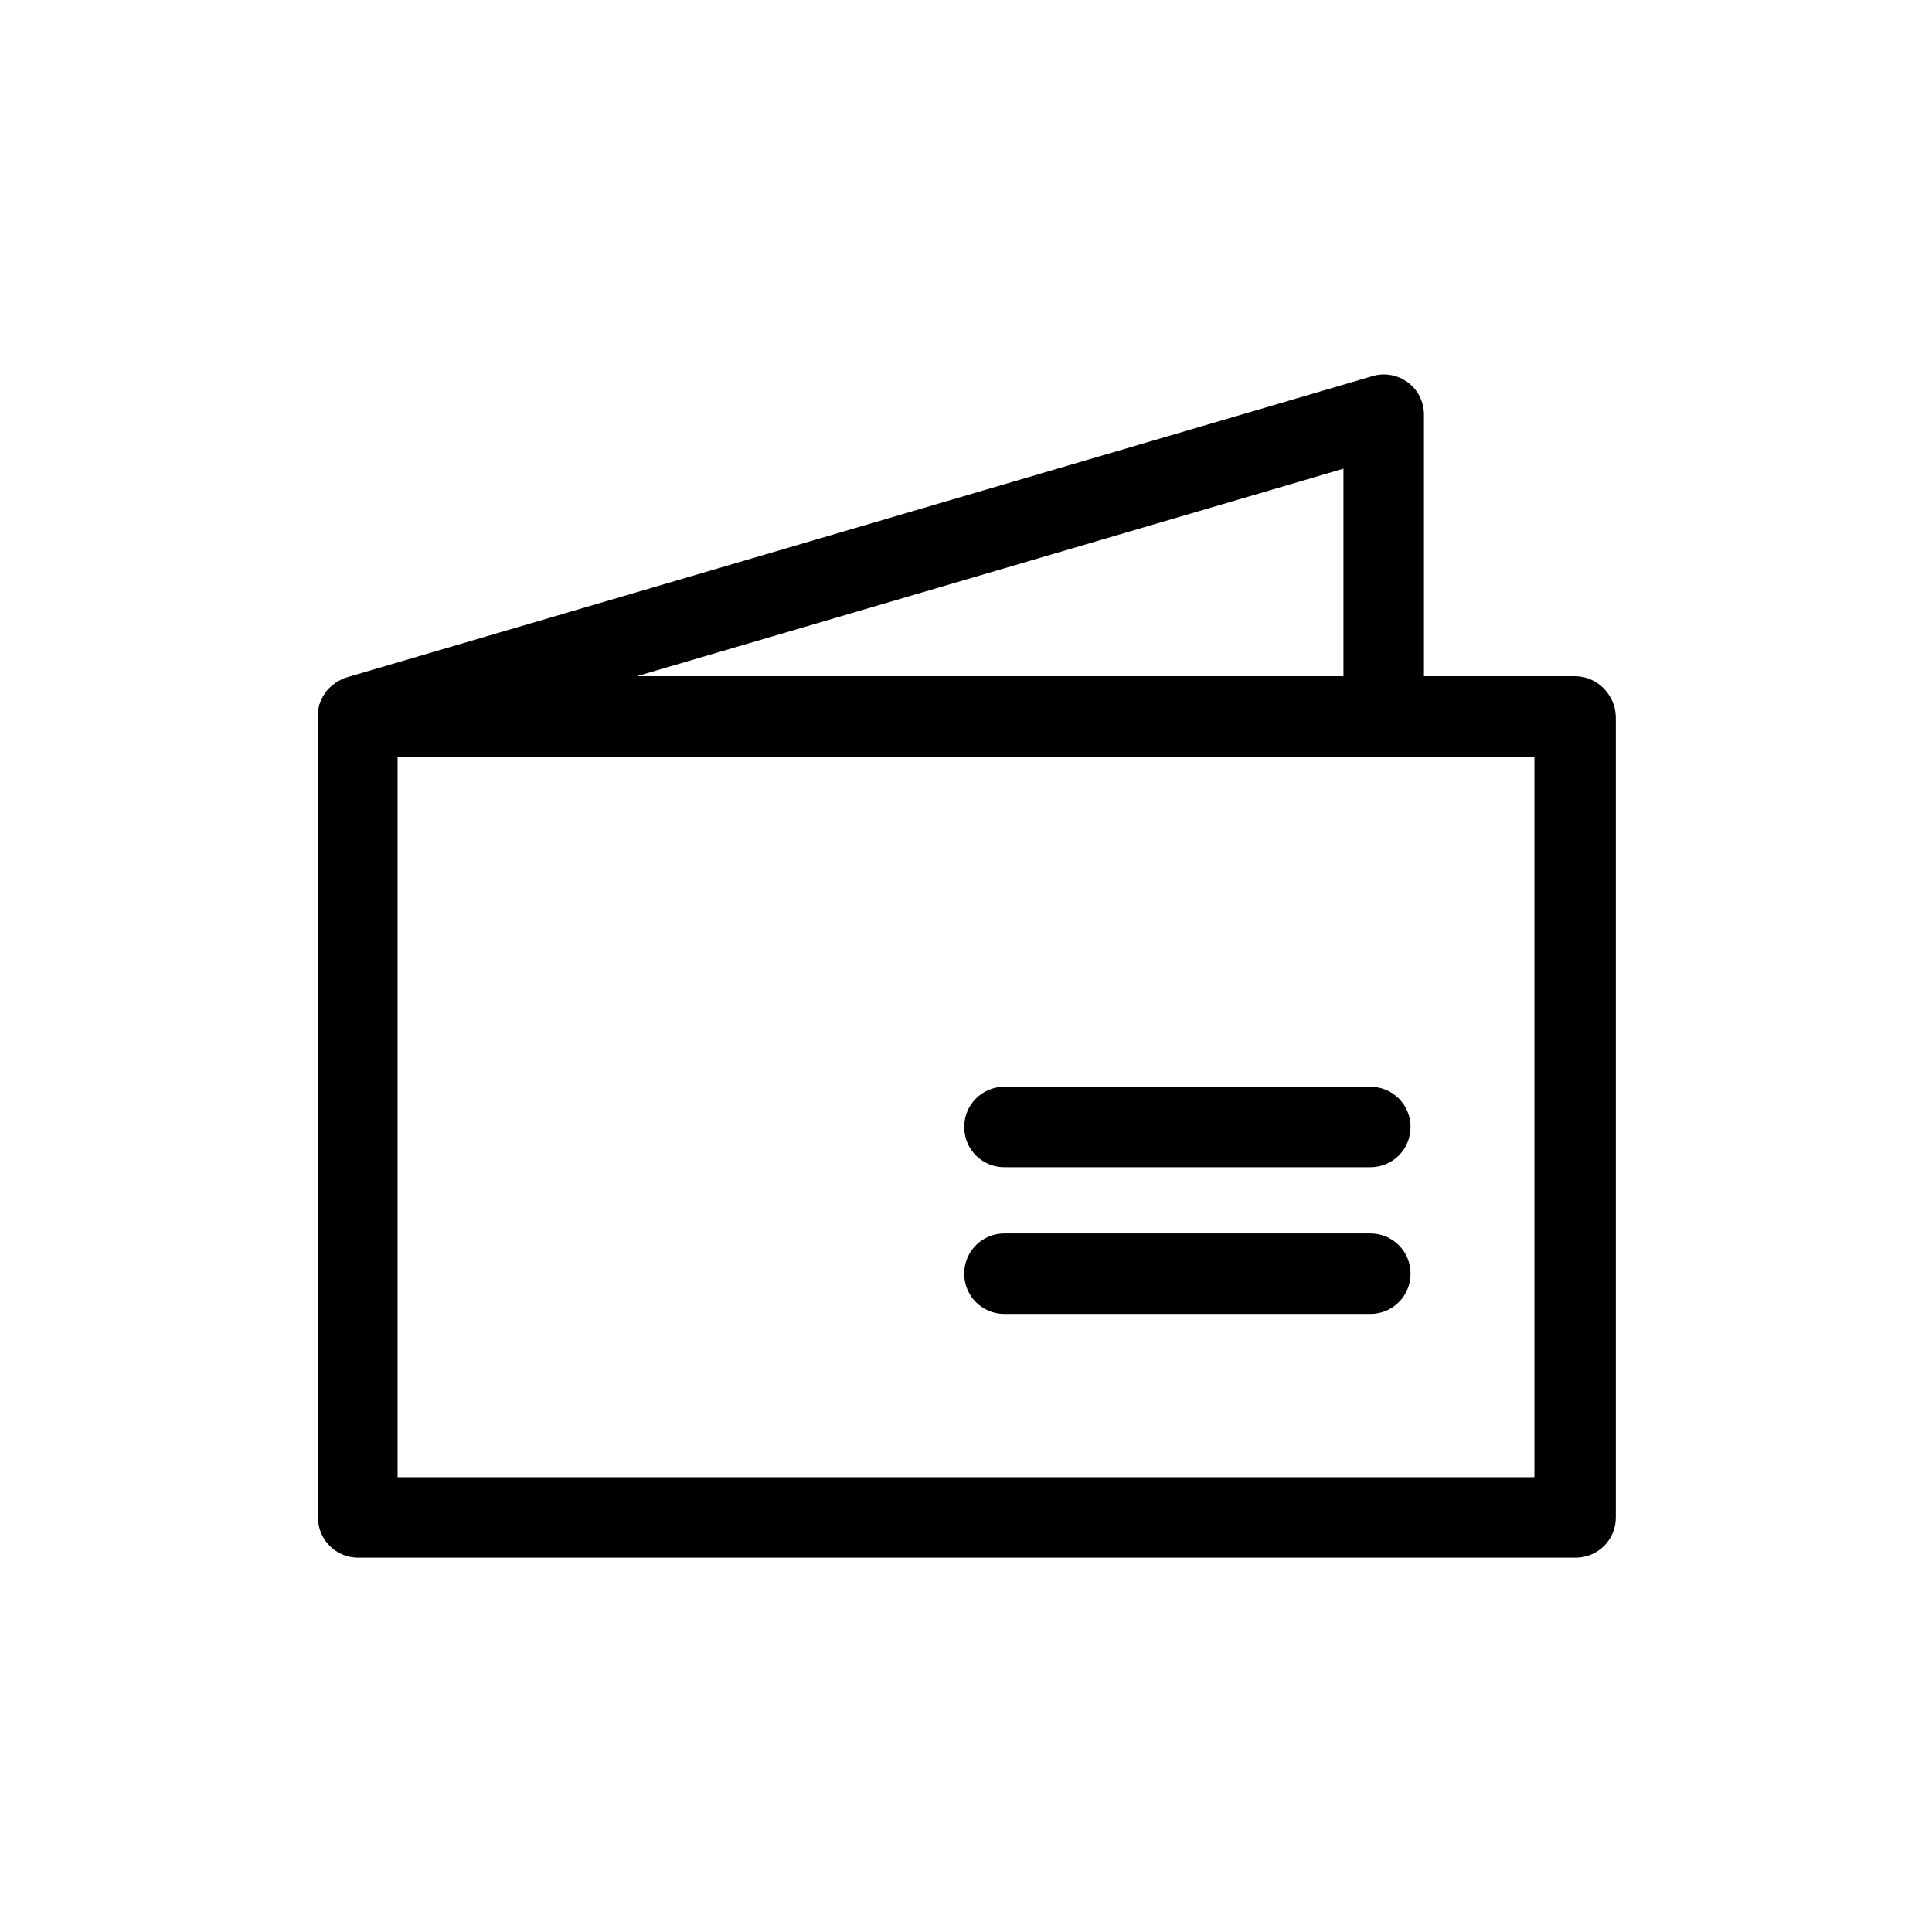
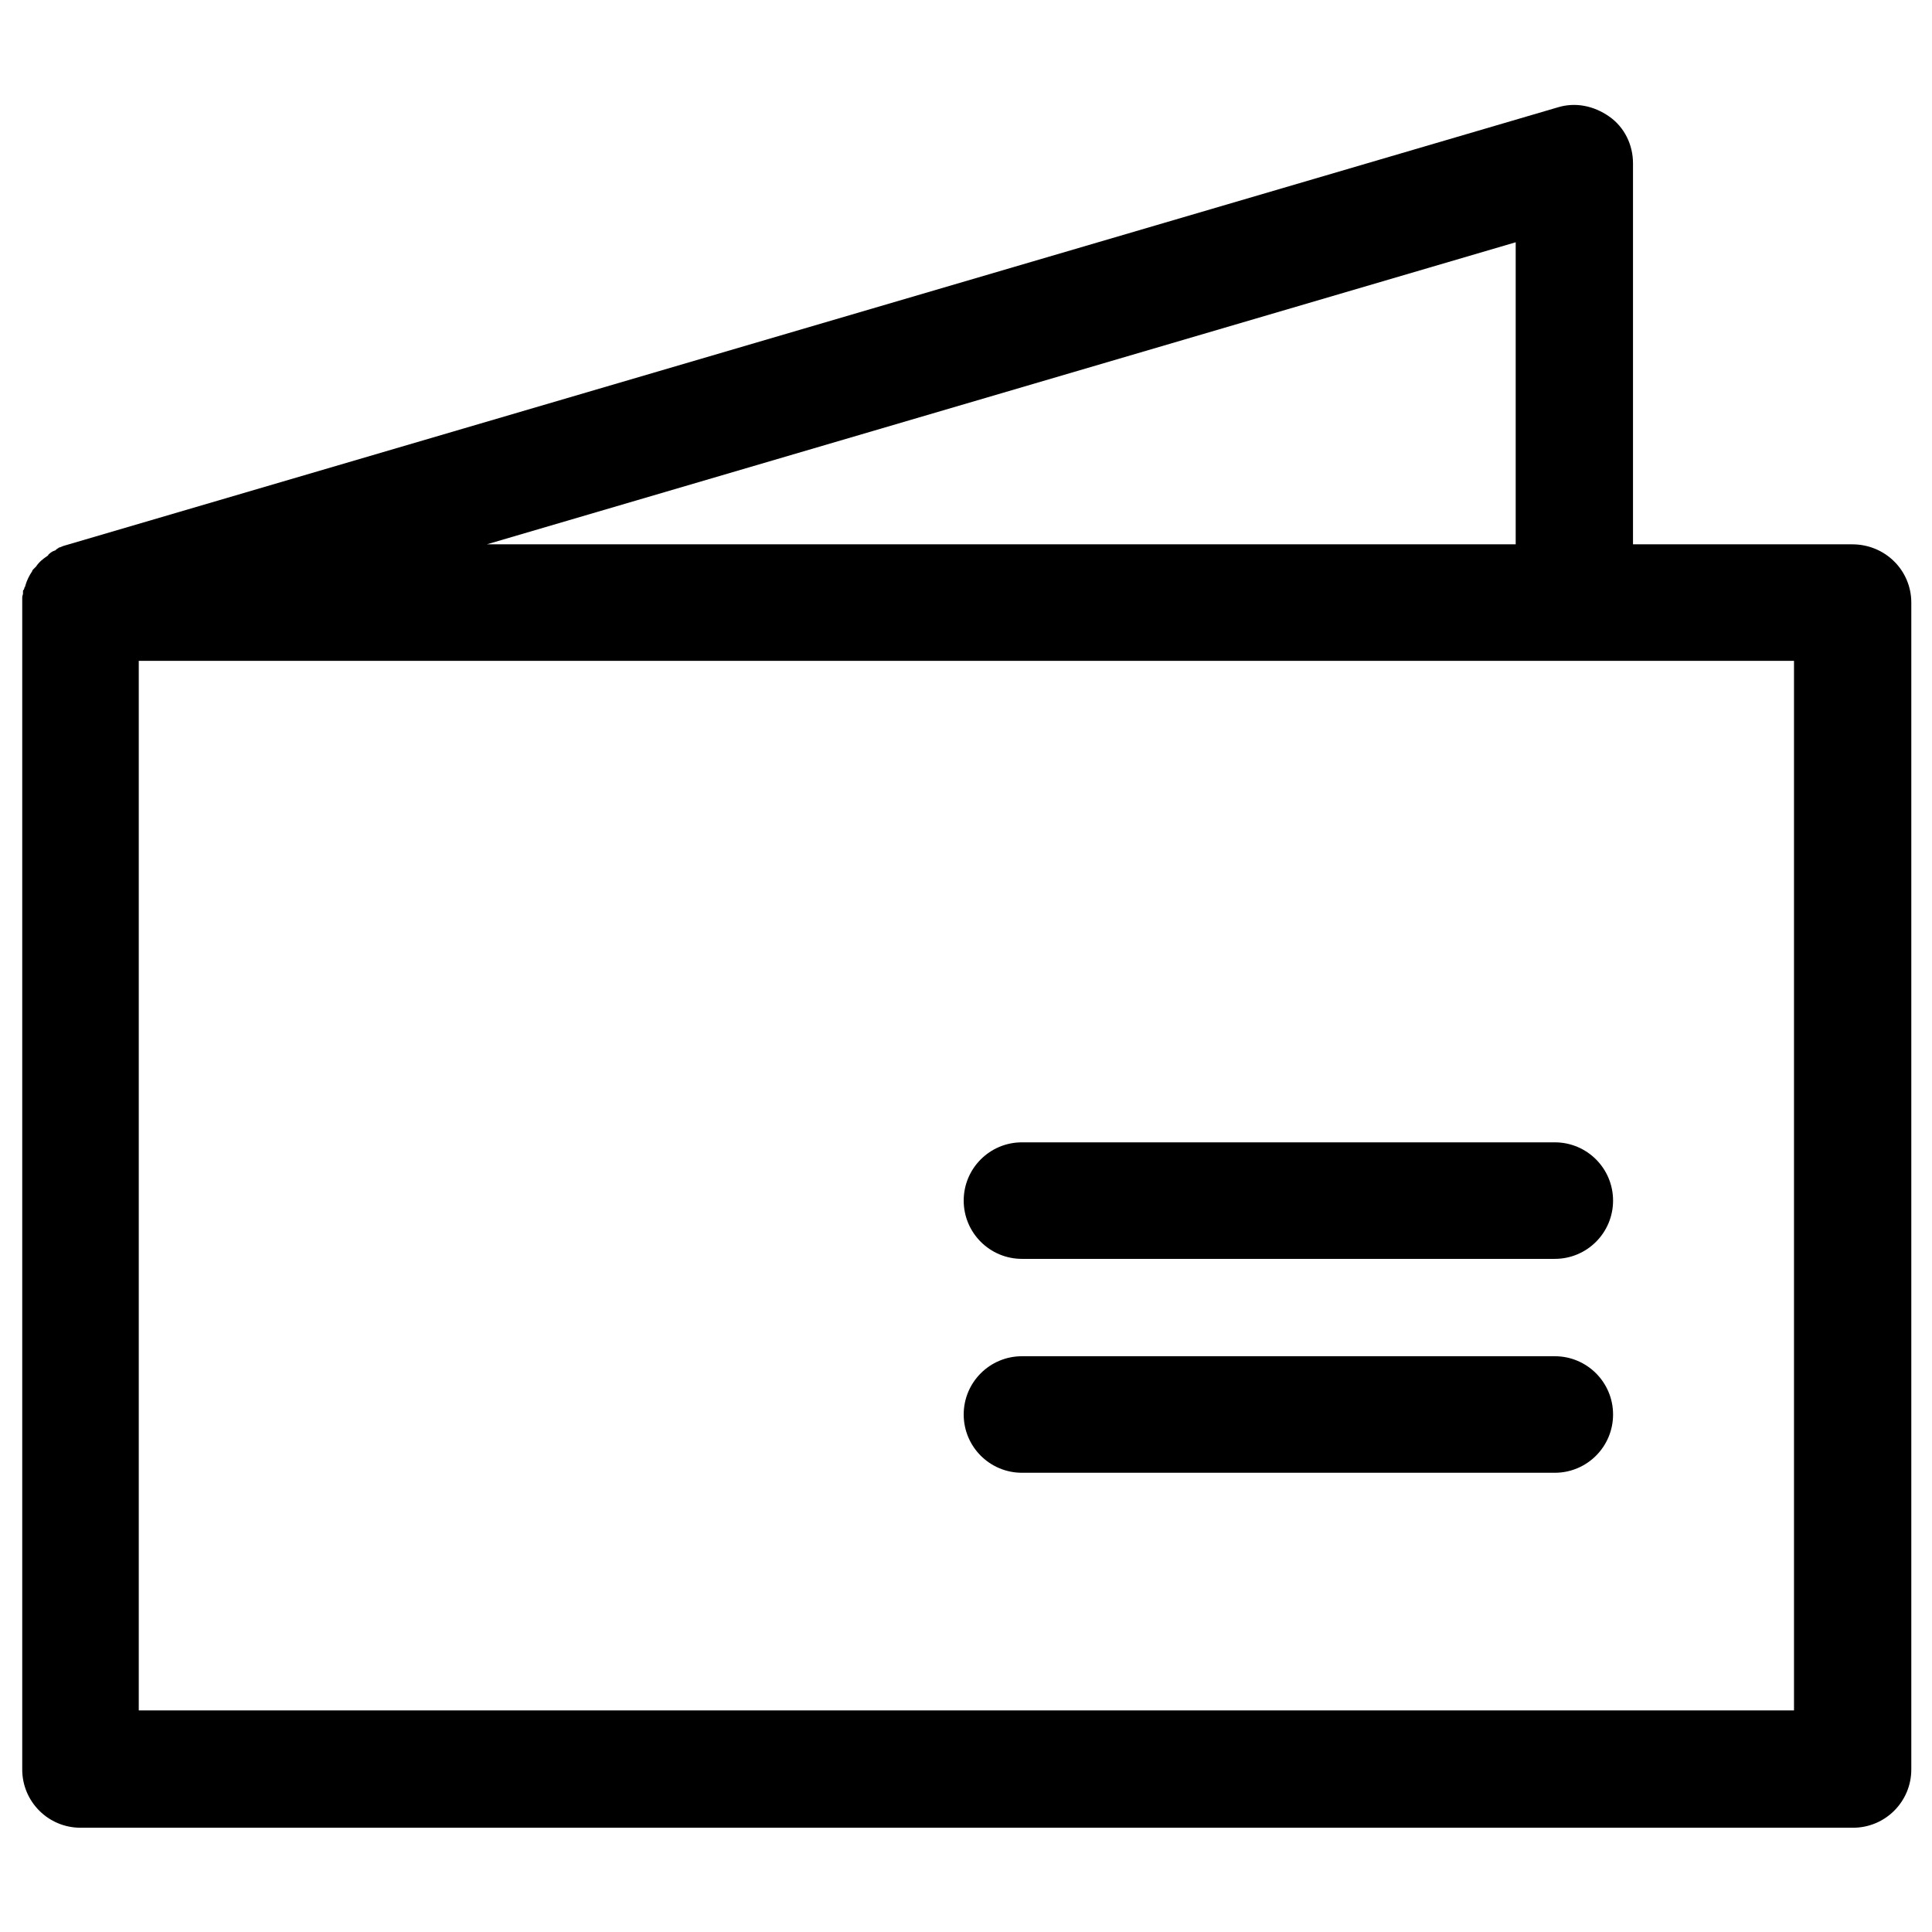
- <svg xmlns="http://www.w3.org/2000/svg" version="1.1" id="Layer_1" x="0px" y="0px" viewBox="0 0 432 432" style="enable-background:new 0 0 432 432;" xml:space="preserve">
+ <svg xmlns="http://www.w3.org/2000/svg" version="1.1" id="Layer_1" x="0px" y="0px" viewBox="0 0 252 252" style="enable-background:new 0 0 252 252;" xml:space="preserve">
  <g>
-     <path d="M352.1,151.2h-33.7V92.7c0-2.8-1.3-5.5-3.6-7.2c-2.3-1.7-5.2-2.2-7.9-1.4L77.4,151.5c0,0,0,0,0,0c-0.2,0.1-0.4,0.1-0.6,0.2   c-0.1,0-0.1,0-0.2,0.1c-0.2,0.1-0.4,0.2-0.5,0.3c-0.1,0-0.2,0.1-0.3,0.1c-0.1,0.1-0.2,0.1-0.4,0.2c-0.1,0.1-0.3,0.2-0.4,0.3   c0,0-0.1,0.1-0.1,0.1c-0.7,0.5-1.3,1-1.8,1.6c-0.1,0.1-0.2,0.2-0.3,0.4c-0.1,0.1-0.2,0.2-0.2,0.3c-0.5,0.7-0.8,1.4-1.1,2.2   c0,0.1,0,0.1-0.1,0.2c0,0.1-0.1,0.3-0.1,0.5c0,0.1-0.1,0.3-0.1,0.4c0,0.1,0,0.2,0,0.3c0,0.2-0.1,0.4-0.1,0.6c0,0.1,0,0.1,0,0.2   c0,0.2,0,0.5,0,0.7c0,0,0,0,0,0v179.1c0,5,4,9,9,9h272.2c5,0,9-4,9-9V160.2C361.1,155.2,357.1,151.2,352.1,151.2z M300.4,151.2   h-158l158-46.4V151.2z M343.1,330.3H88.9V169.2h254.2V330.3z" />
-     <path d="M224.6,293.8h81.8c5,0,9-4,9-9s-4-9-9-9h-81.8c-5,0-9,4-9,9S219.6,293.8,224.6,293.8z" />
-     <path d="M224.6,261h81.8c5,0,9-4,9-9s-4-9-9-9h-81.8c-5,0-9,4-9,9S219.6,261,224.6,261z" />
+     <path d="M241.6,71H213V21.3c0-2.4-1.1-4.7-3.1-6.1c-2-1.4-4.4-1.9-6.7-1.2L8.3,71.2l0,0c-0.2,0.1-0.3,0.1-0.5,0.2   c-0.1,0-0.1,0-0.2,0.1c-0.2,0.1-0.3,0.2-0.4,0.3c-0.1,0-0.2,0.1-0.3,0.1c-0.1,0.1-0.2,0.1-0.3,0.2c-0.1,0.1-0.3,0.2-0.3,0.3   l-0.1,0.1c-0.6,0.4-1.1,0.8-1.5,1.4c-0.1,0.1-0.2,0.2-0.3,0.3c-0.1,0.1-0.2,0.2-0.2,0.3c-0.4,0.6-0.7,1.2-0.9,1.9   c0,0.1,0,0.1-0.1,0.2c0,0.1-0.1,0.3-0.1,0.4C3.1,76.8,3,77,3,77.1c0,0.1,0,0.2,0,0.3c0,0.2-0.1,0.3-0.1,0.5c0,0.1,0,0.1,0,0.2   c0,0.2,0,0.4,0,0.6l0,0v152.1c0,4.2,3.4,7.6,7.6,7.6h231.2c4.2,0,7.6-3.4,7.6-7.6V78.6C249.3,74.4,245.9,71,241.6,71z M197.7,71   H63.5l134.2-39.4V71z M234,223.1H18.1V86.2H234V223.1z" />
+     <path d="M133.3,192.1h69.5c4.2,0,7.6-3.4,7.6-7.6s-3.4-7.6-7.6-7.6h-69.5c-4.2,0-7.6,3.4-7.6,7.6S129.1,192.1,133.3,192.1z" />
+     <path d="M133.3,164.2h69.5c4.2,0,7.6-3.4,7.6-7.6s-3.4-7.6-7.6-7.6h-69.5c-4.2,0-7.6,3.4-7.6,7.6S129.1,164.2,133.3,164.2z" />
  </g>
</svg>
